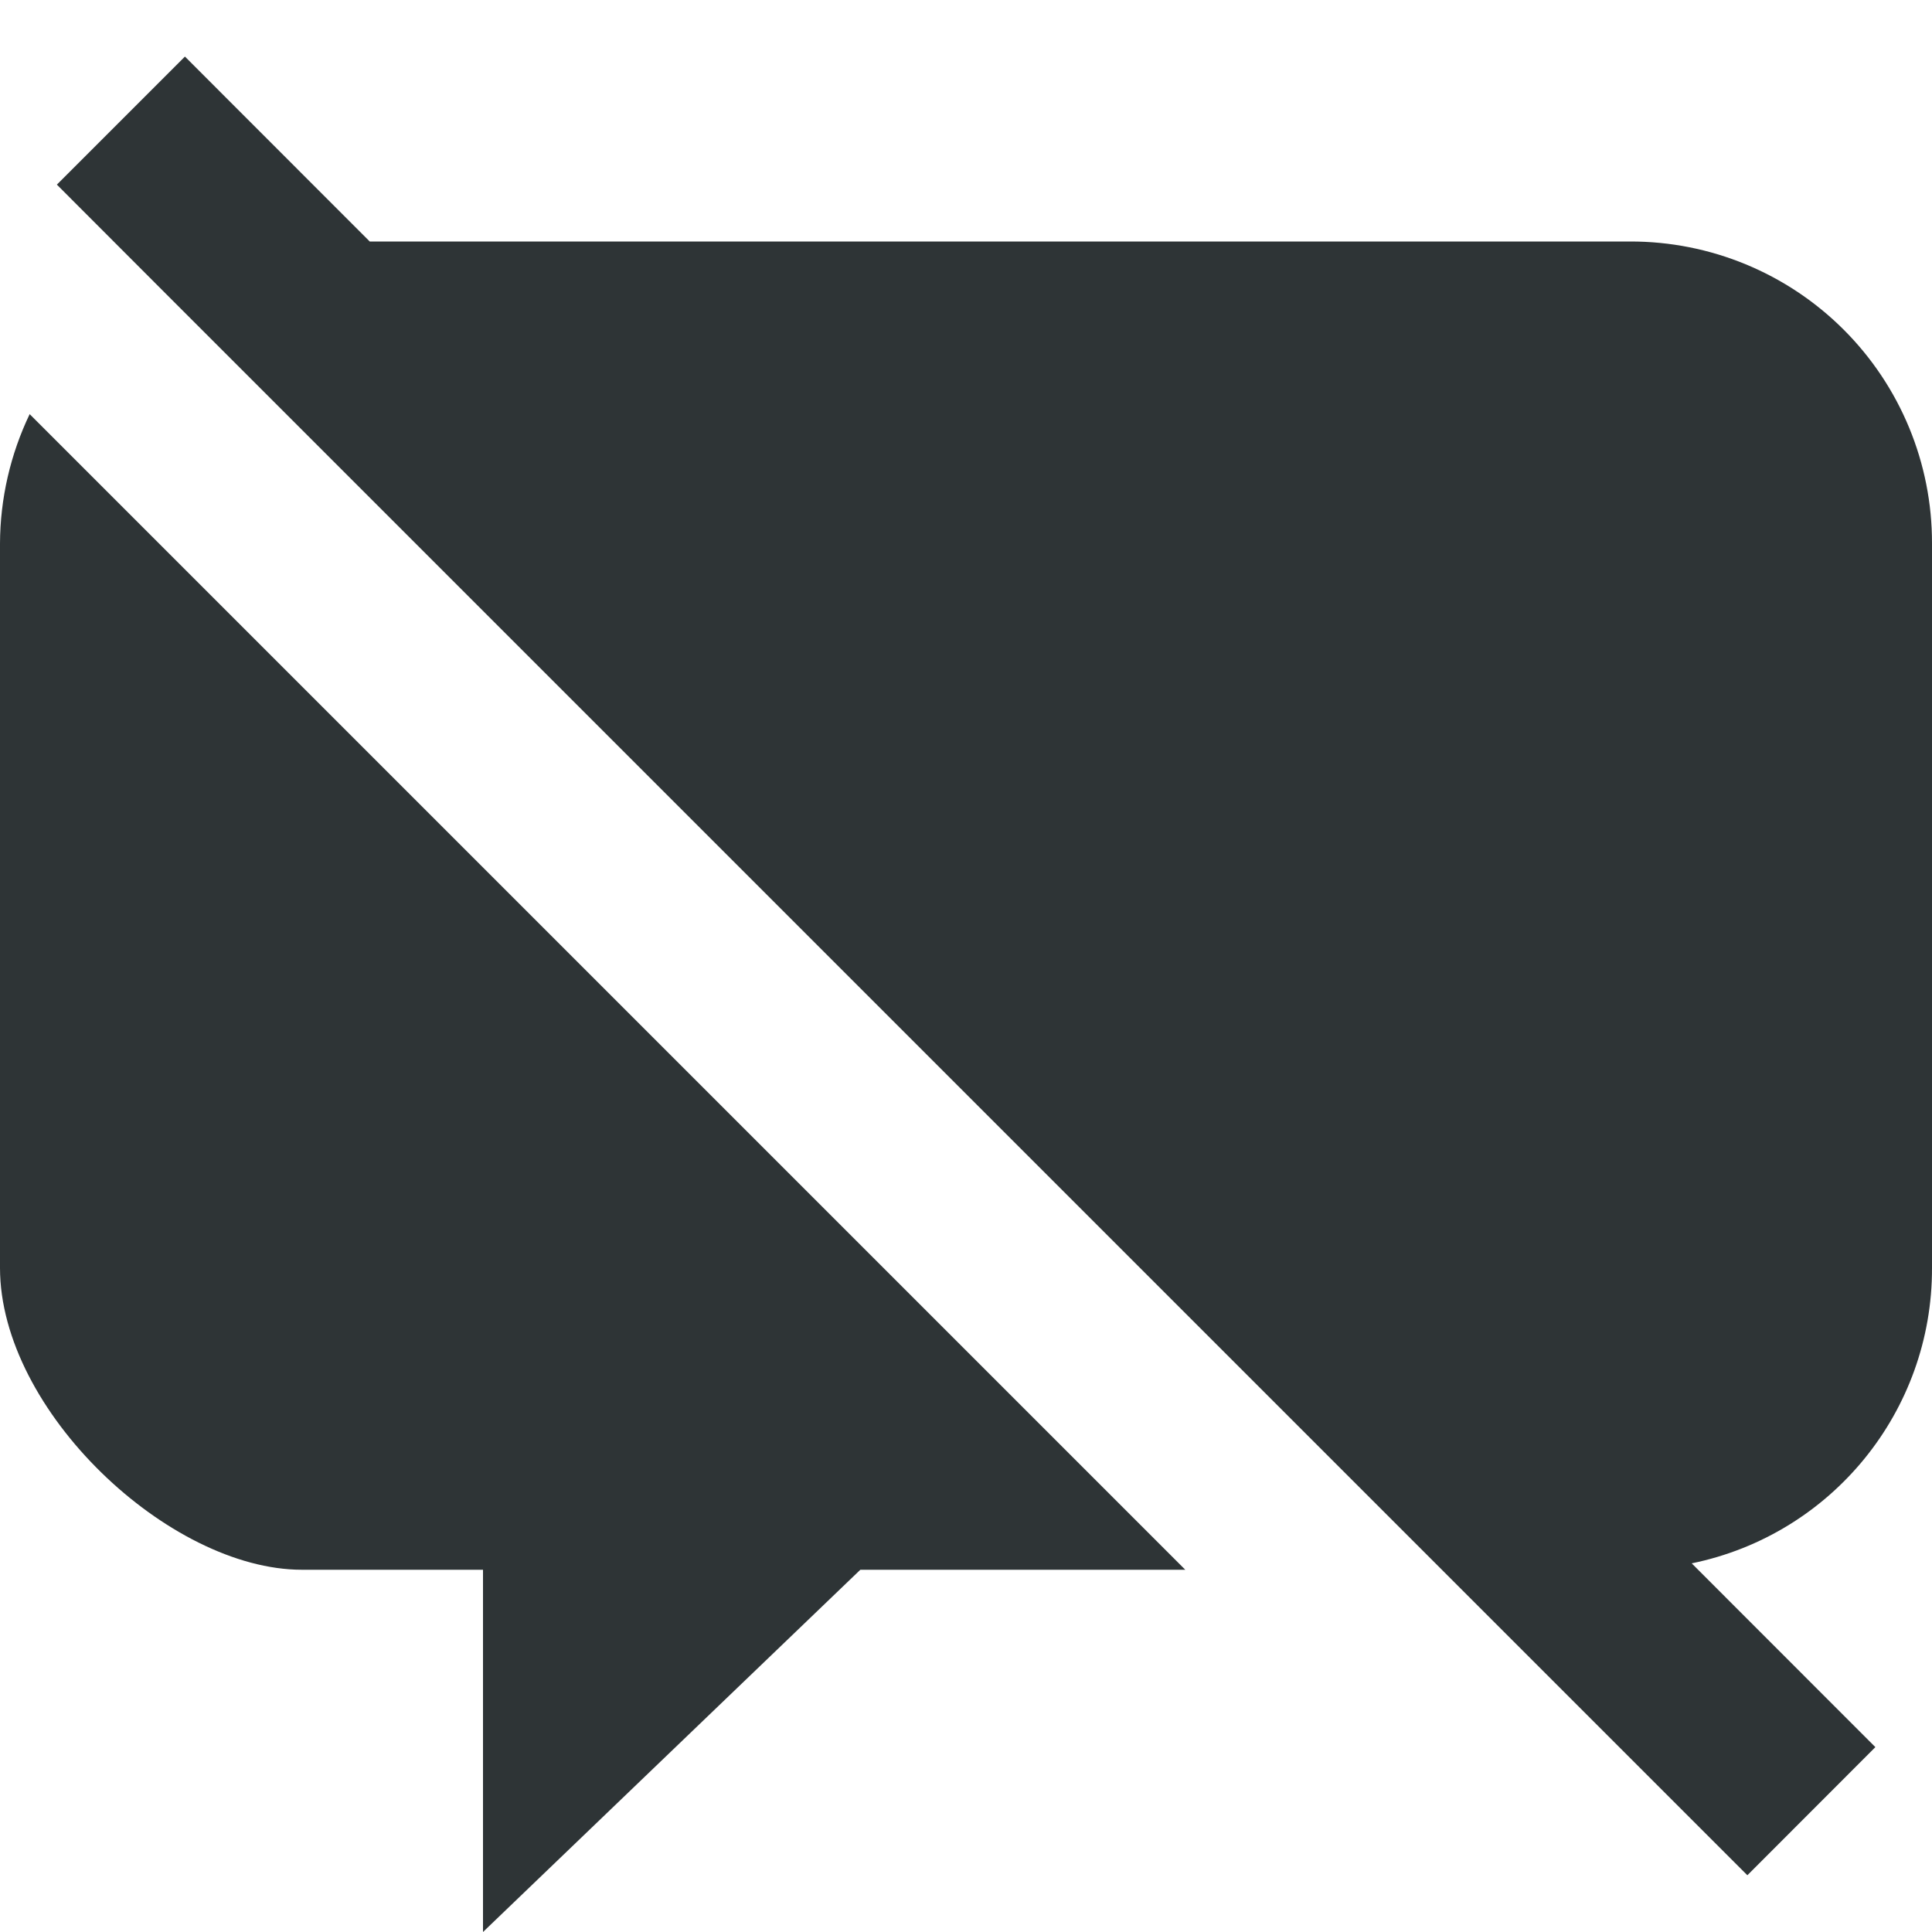
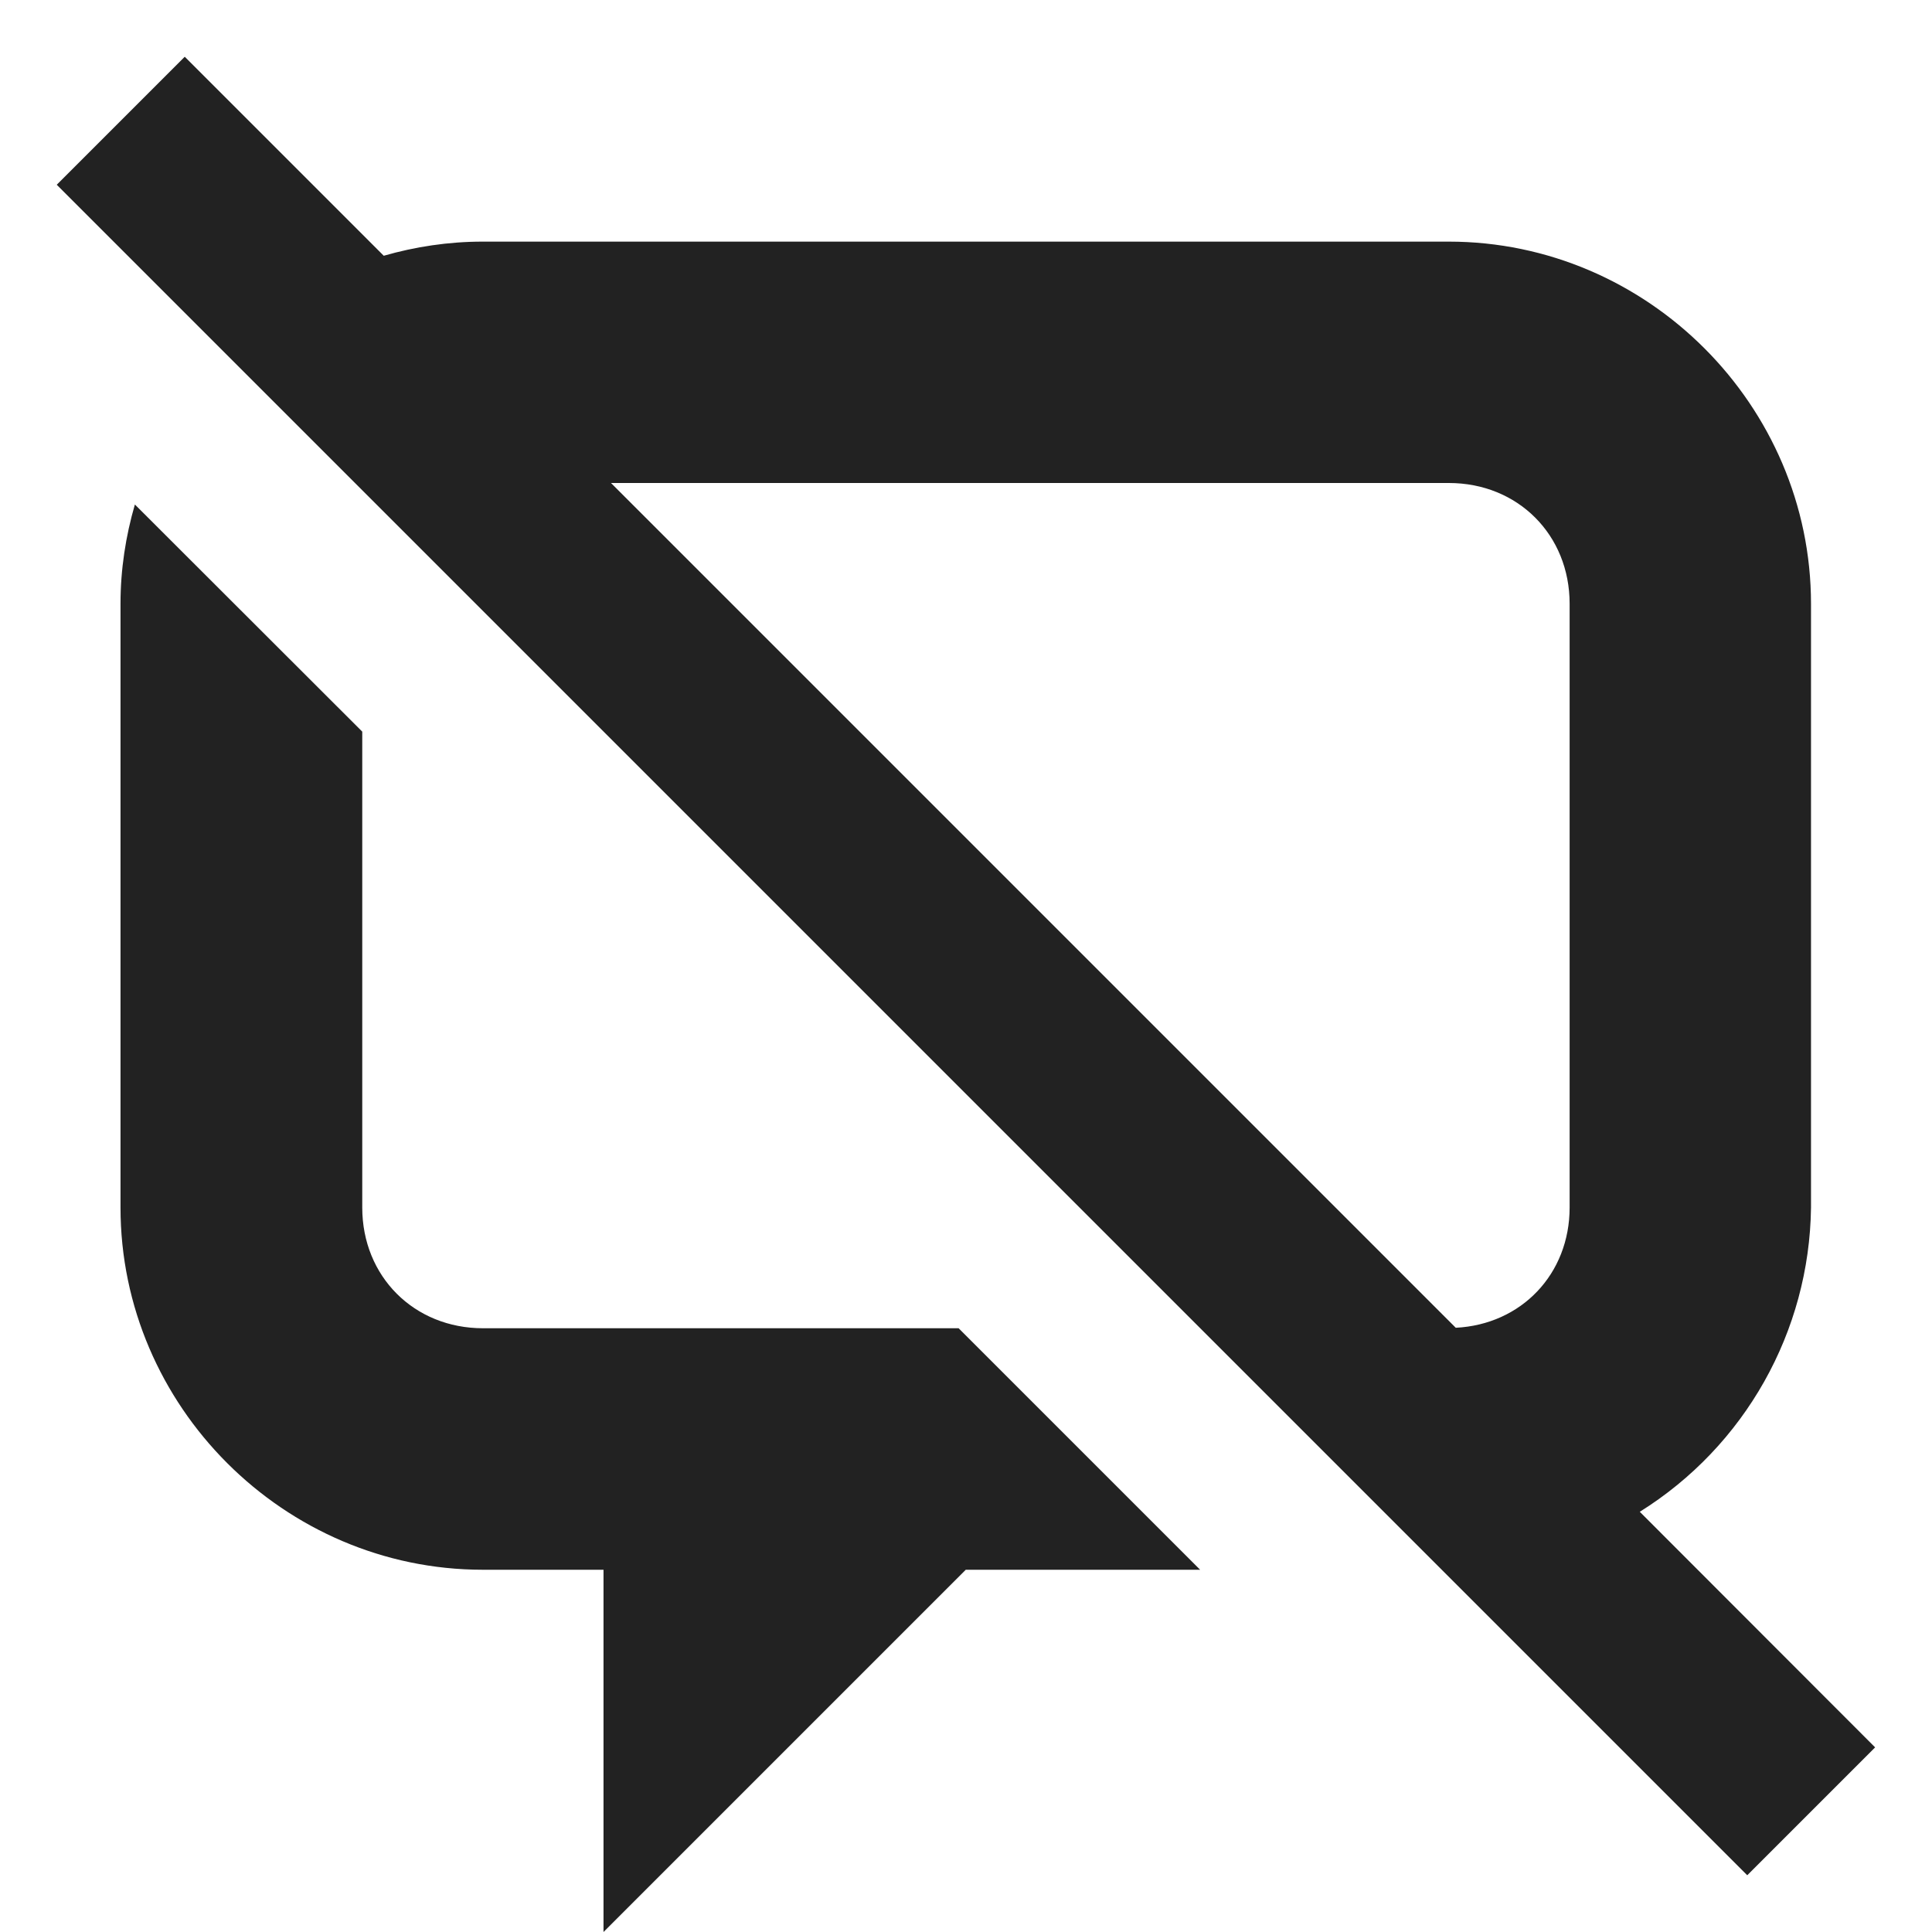
- <svg xmlns="http://www.w3.org/2000/svg" height="16" width="16">
-   <path style="fill:#2e3436" d="m1.531.469-1.06 1.06.802.803L11.941 13l2.53 2.53 1.06-1.061-1.521-1.522A2.49 2.49 0 0 0 16 10.5v-6A2.495 2.495 0 0 0 13.5 2H3.062L1.532.469zM.246 3.429A2.504 2.504 0 0 0 0 4.5v6C0 11.684 1.402 13 2.5 13H4v3l3.125-3h2.691L.246 3.43z" />
+ <svg xmlns="http://www.w3.org/2000/svg" width="16" height="16" version="1.1">
+   <path d="m1.529 0.471-1.059 1.059 14 14 1.059-1.059-1.949-1.951a3.015 3.015 0 0 0 1.418-2.519v-5c0-1.645-1.355-3-3-3h-8c-0.284 0-0.559 0.042-0.82 0.117l-1.647-1.647zm3.531 3.529h6.939c0.571 0 1 0.429 1 1v5c0 0.552-0.401 0.969-0.943 0.996zm-3.943 0.178c-0.076 0.262-0.119 0.537-0.119 0.822v5c0 1.645 1.356 3 3 3h1v3l3-3h1.941l-2-2h-3.939c-0.571 0-1-0.429-1-1v-3.941z" fill="#222" style="-inkscape-stroke:none" />
</svg>
